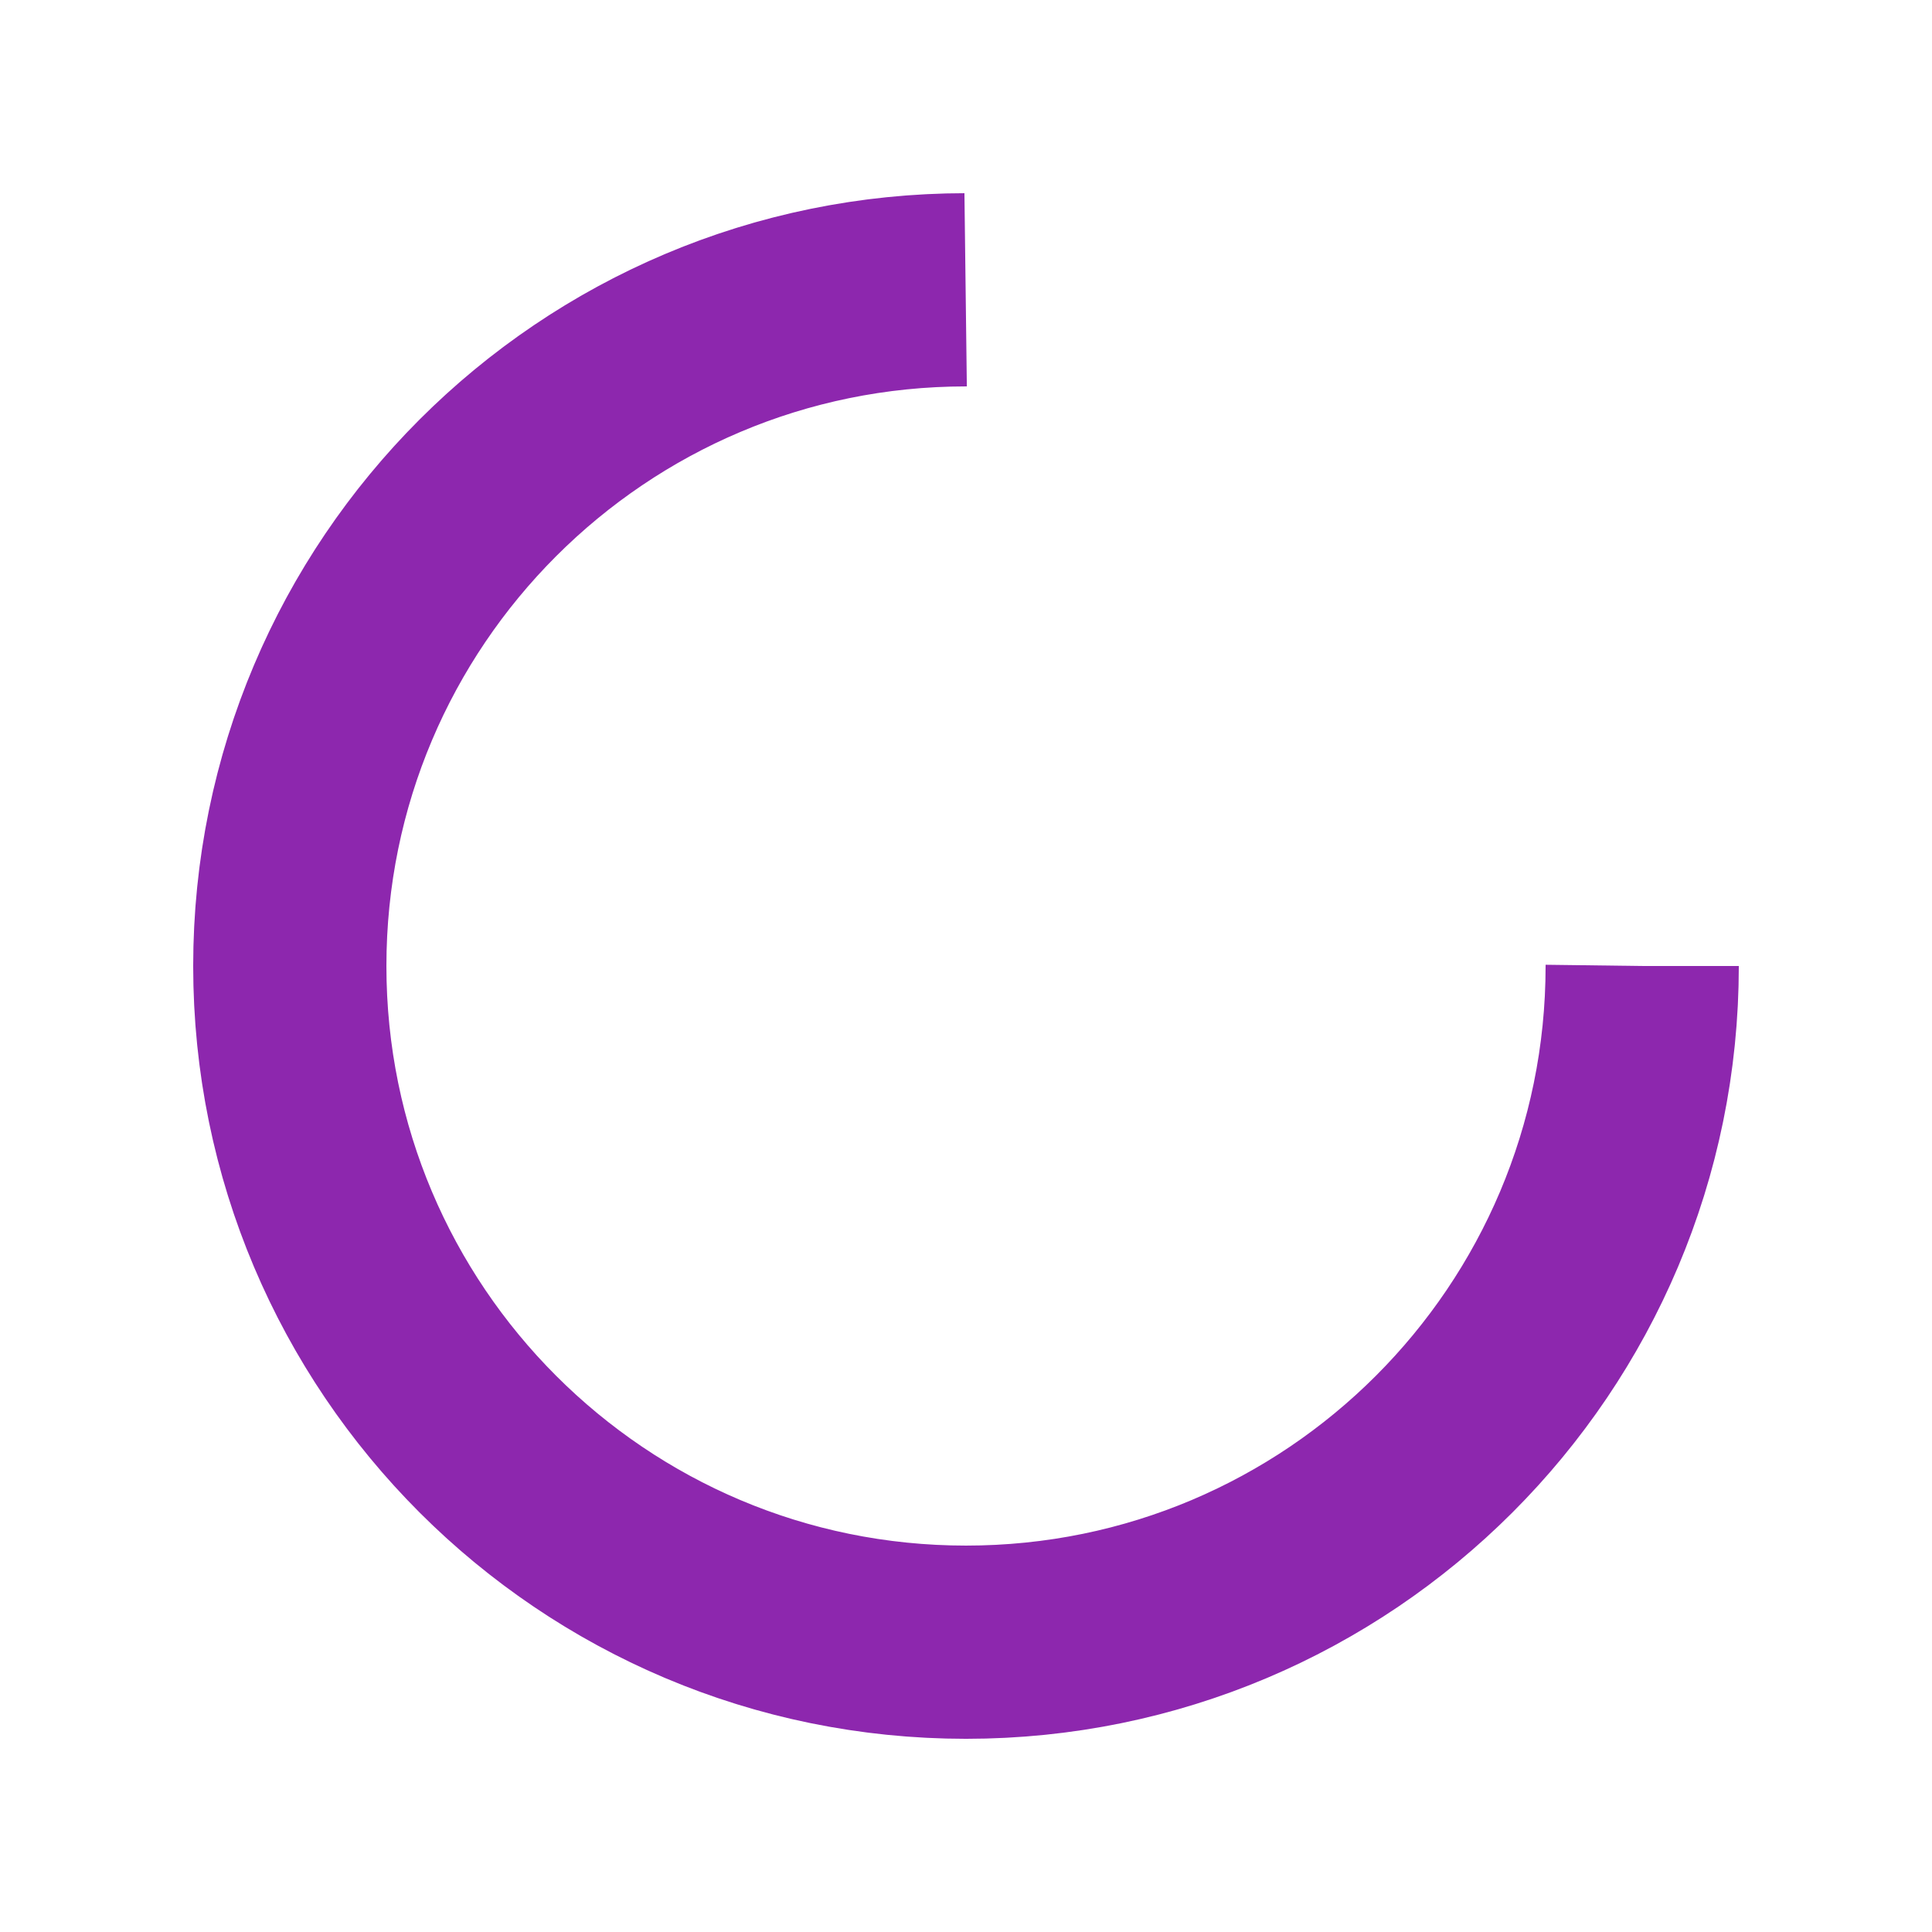
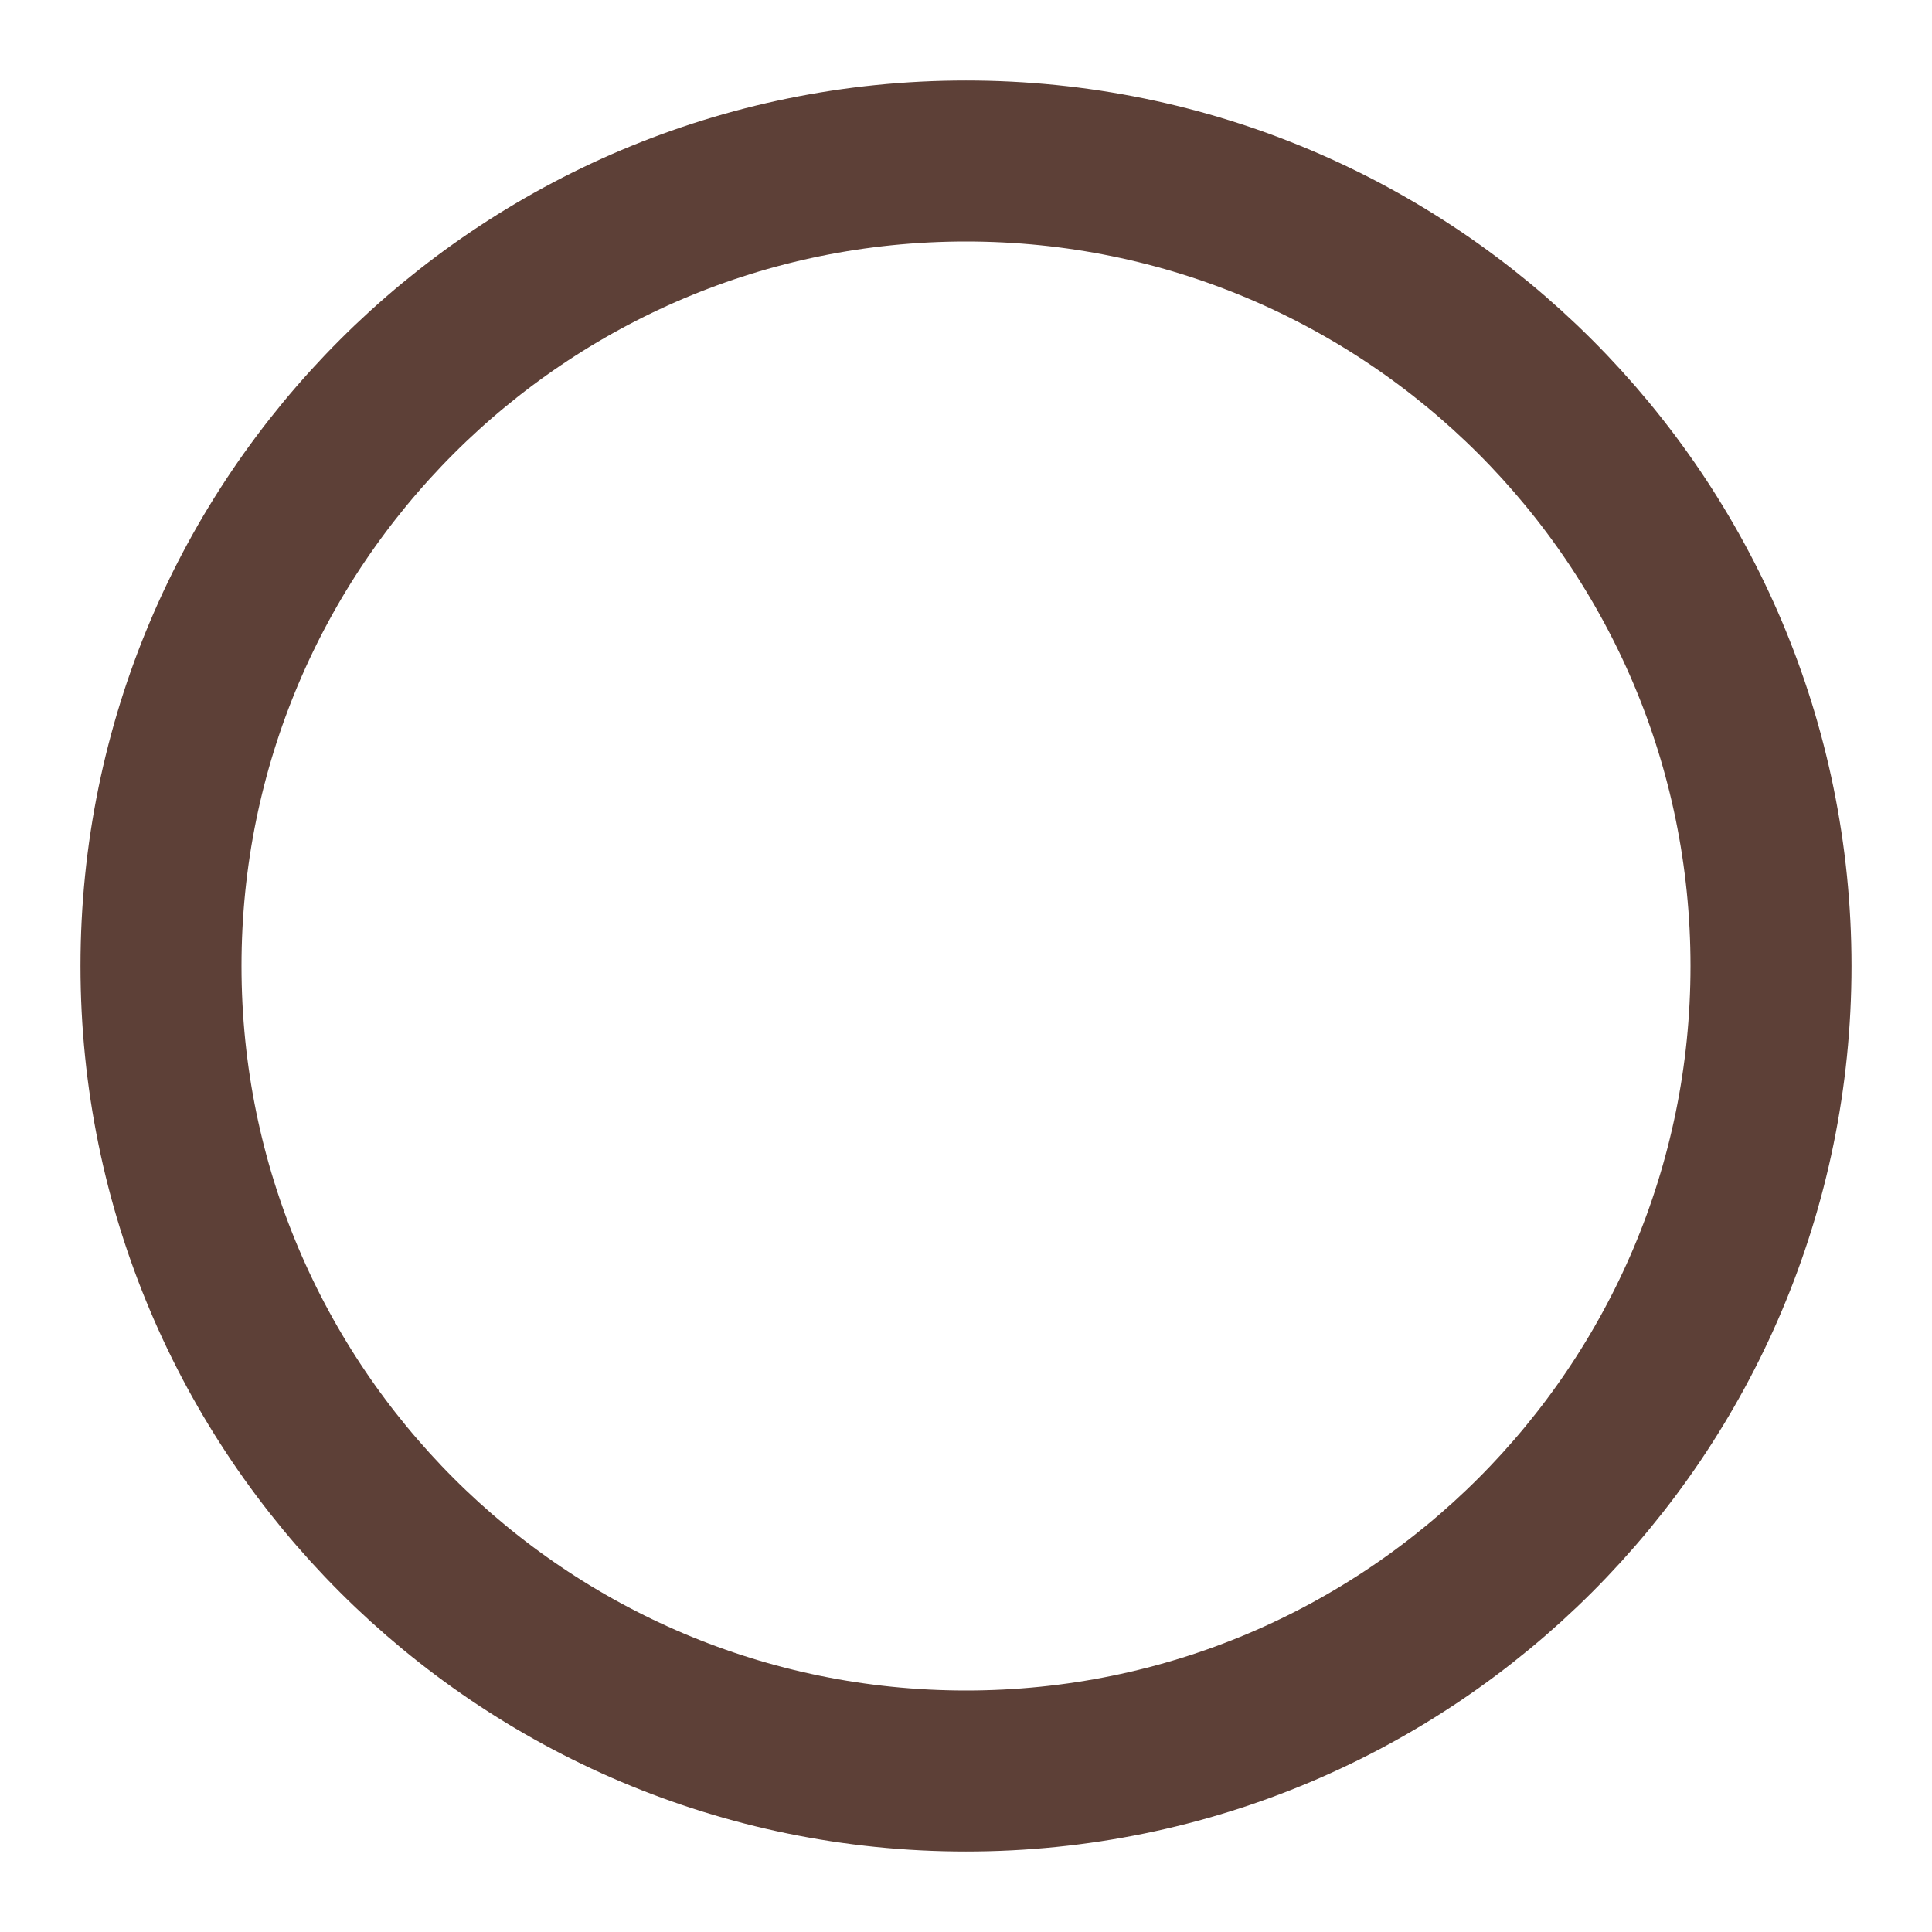
- <svg xmlns="http://www.w3.org/2000/svg" style="margin: auto; background: rgb(255, 255, 255); display: block; shape-rendering: auto;" width="200px" height="200px" viewBox="0 0 100 100" preserveAspectRatio="xMidYMid">
-   <circle cx="50" cy="50" fill="none" stroke="#8d27ae" stroke-width="10" r="35" stroke-dasharray="164.934 56.978">
-     <animateTransform attributeName="transform" type="rotate" repeatCount="indefinite" dur="1s" values="0 50 50;360 50 50" keyTimes="0;1" />
+ <svg xmlns="http://www.w3.org/2000/svg" viewBox="0 0 24 24" width="100" height="100">
+   <circle cx="12" cy="12" r="10" stroke="#5D4037" stroke-width="2" fill="none">
+     <animate attributeName="stroke-dasharray" attributeType="XML" from="1,200" to="200,0" dur="1.5s" repeatCount="indefinite" />
+     <animate attributeName="stroke-dashoffset" attributeType="XML" from="0" to="-200" dur="1.5s" repeatCount="indefinite" />
  </circle>
</svg>
